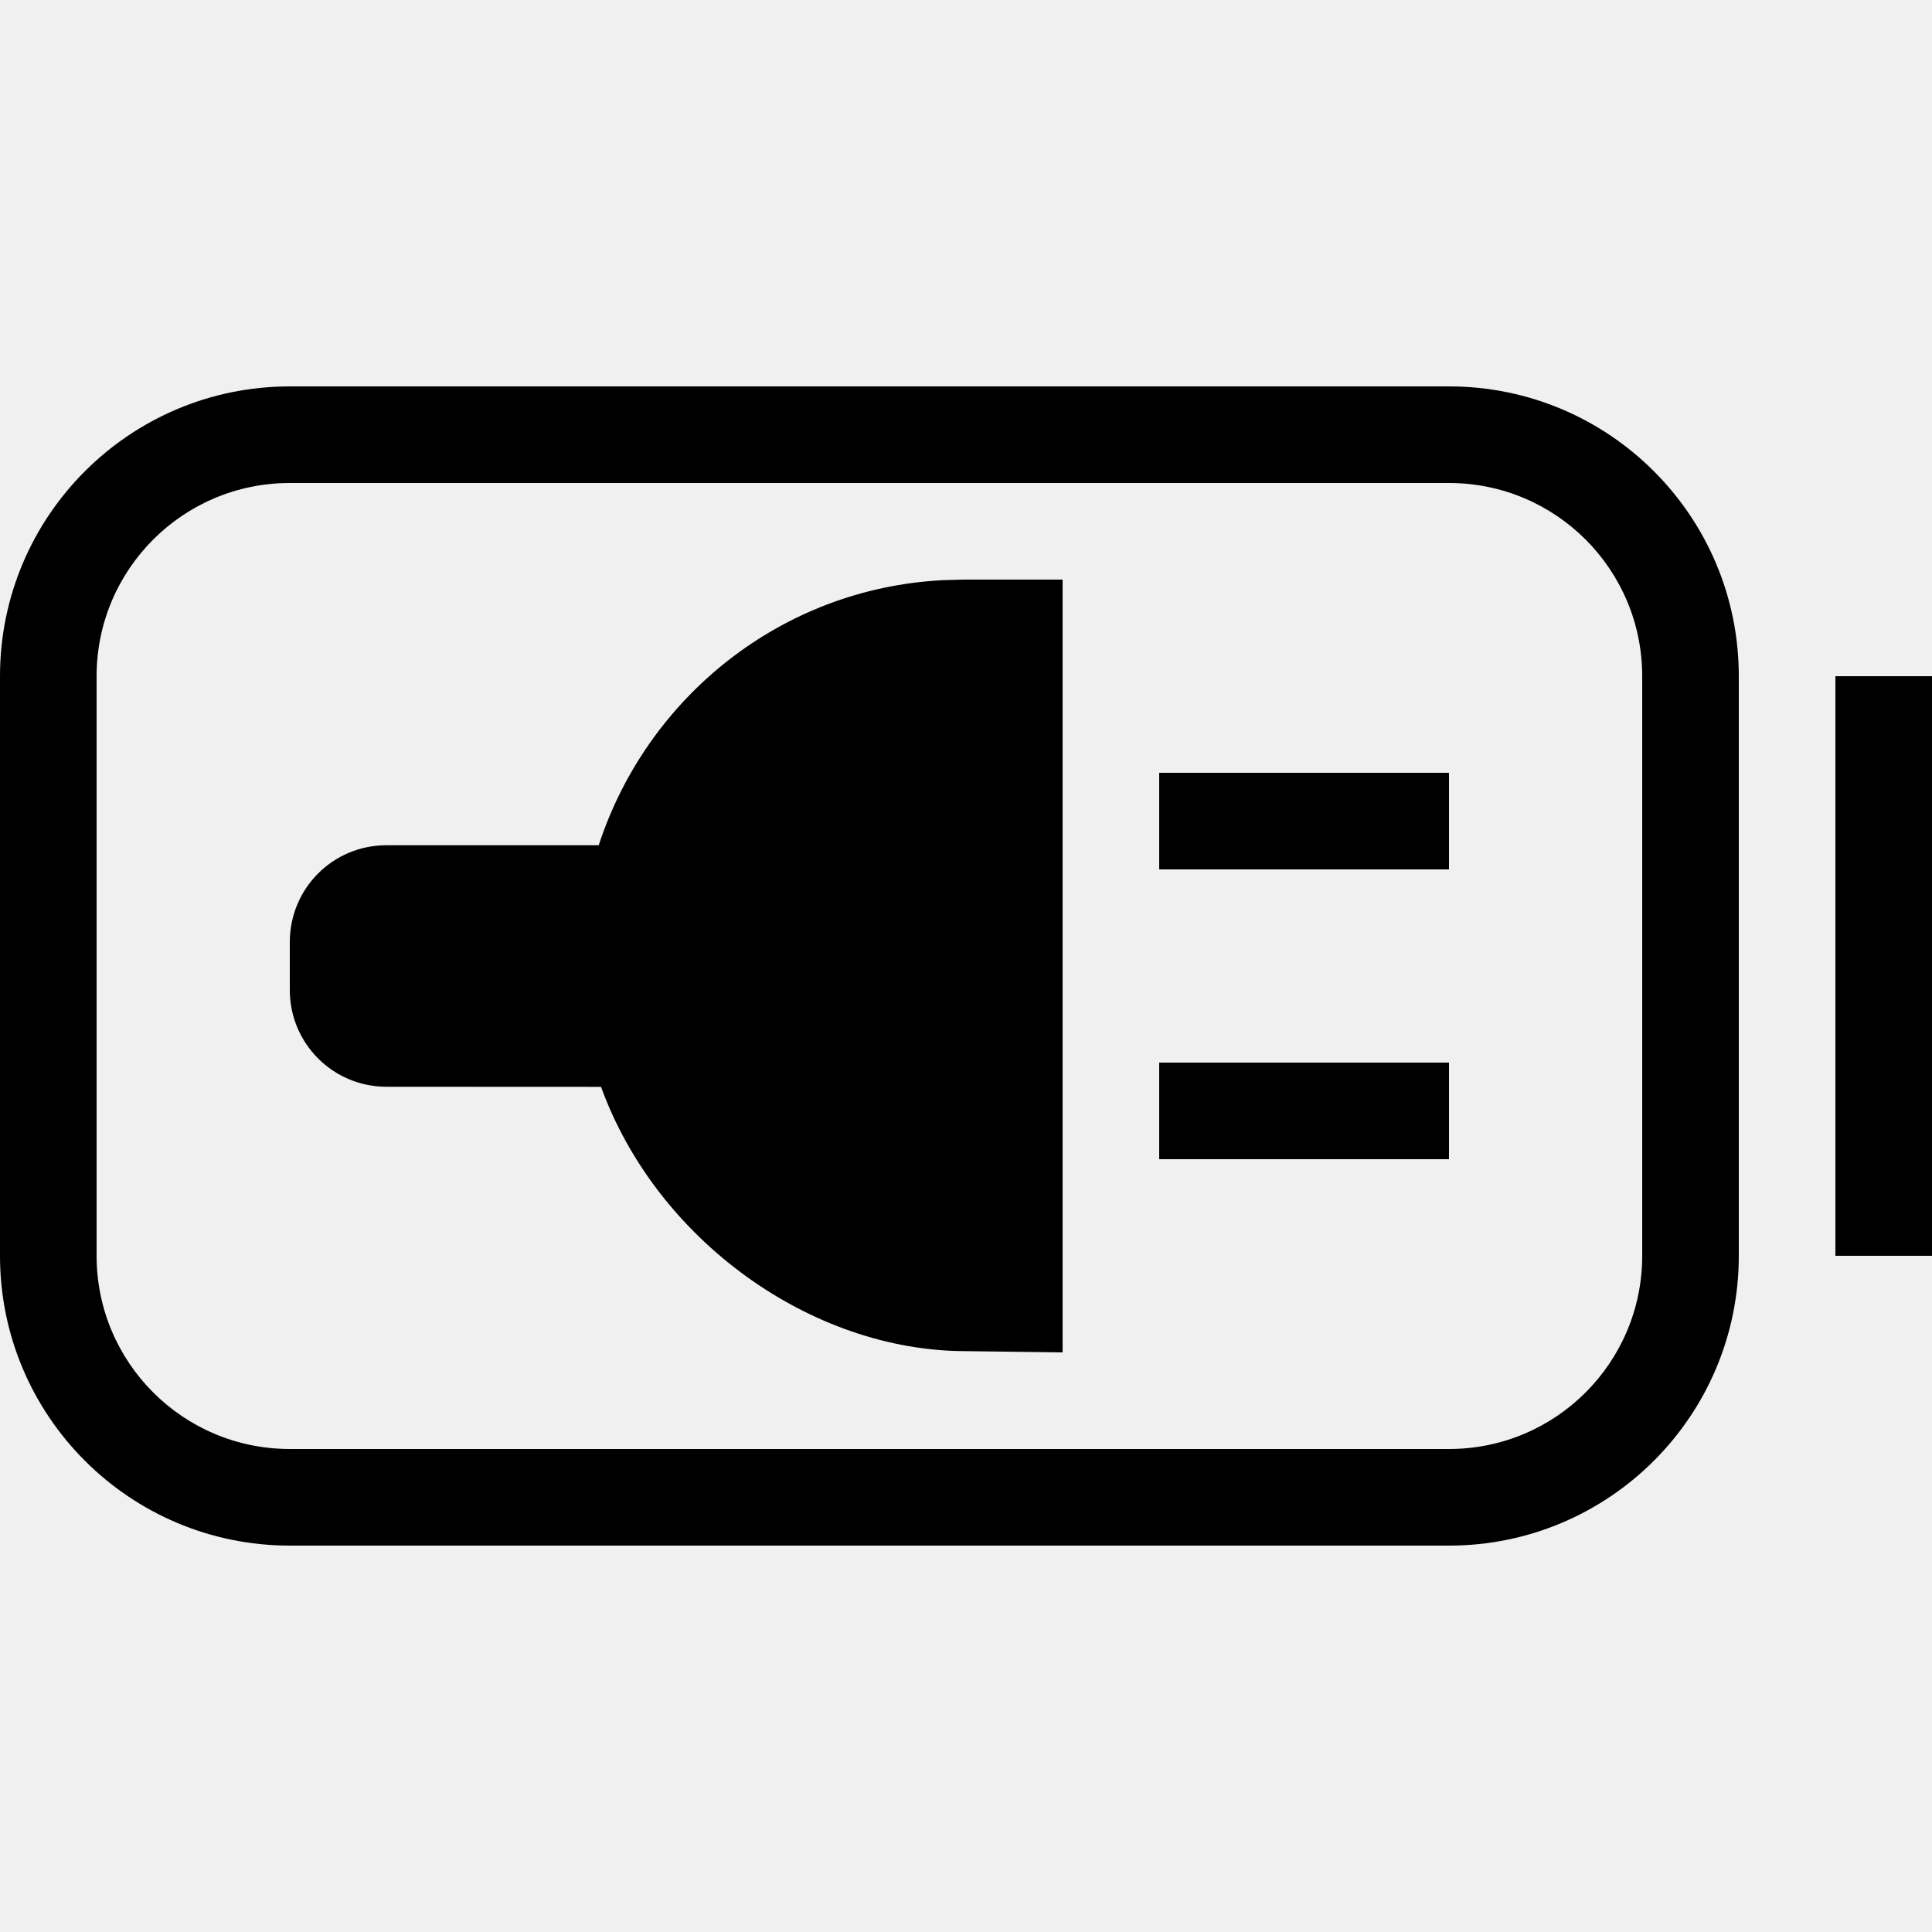
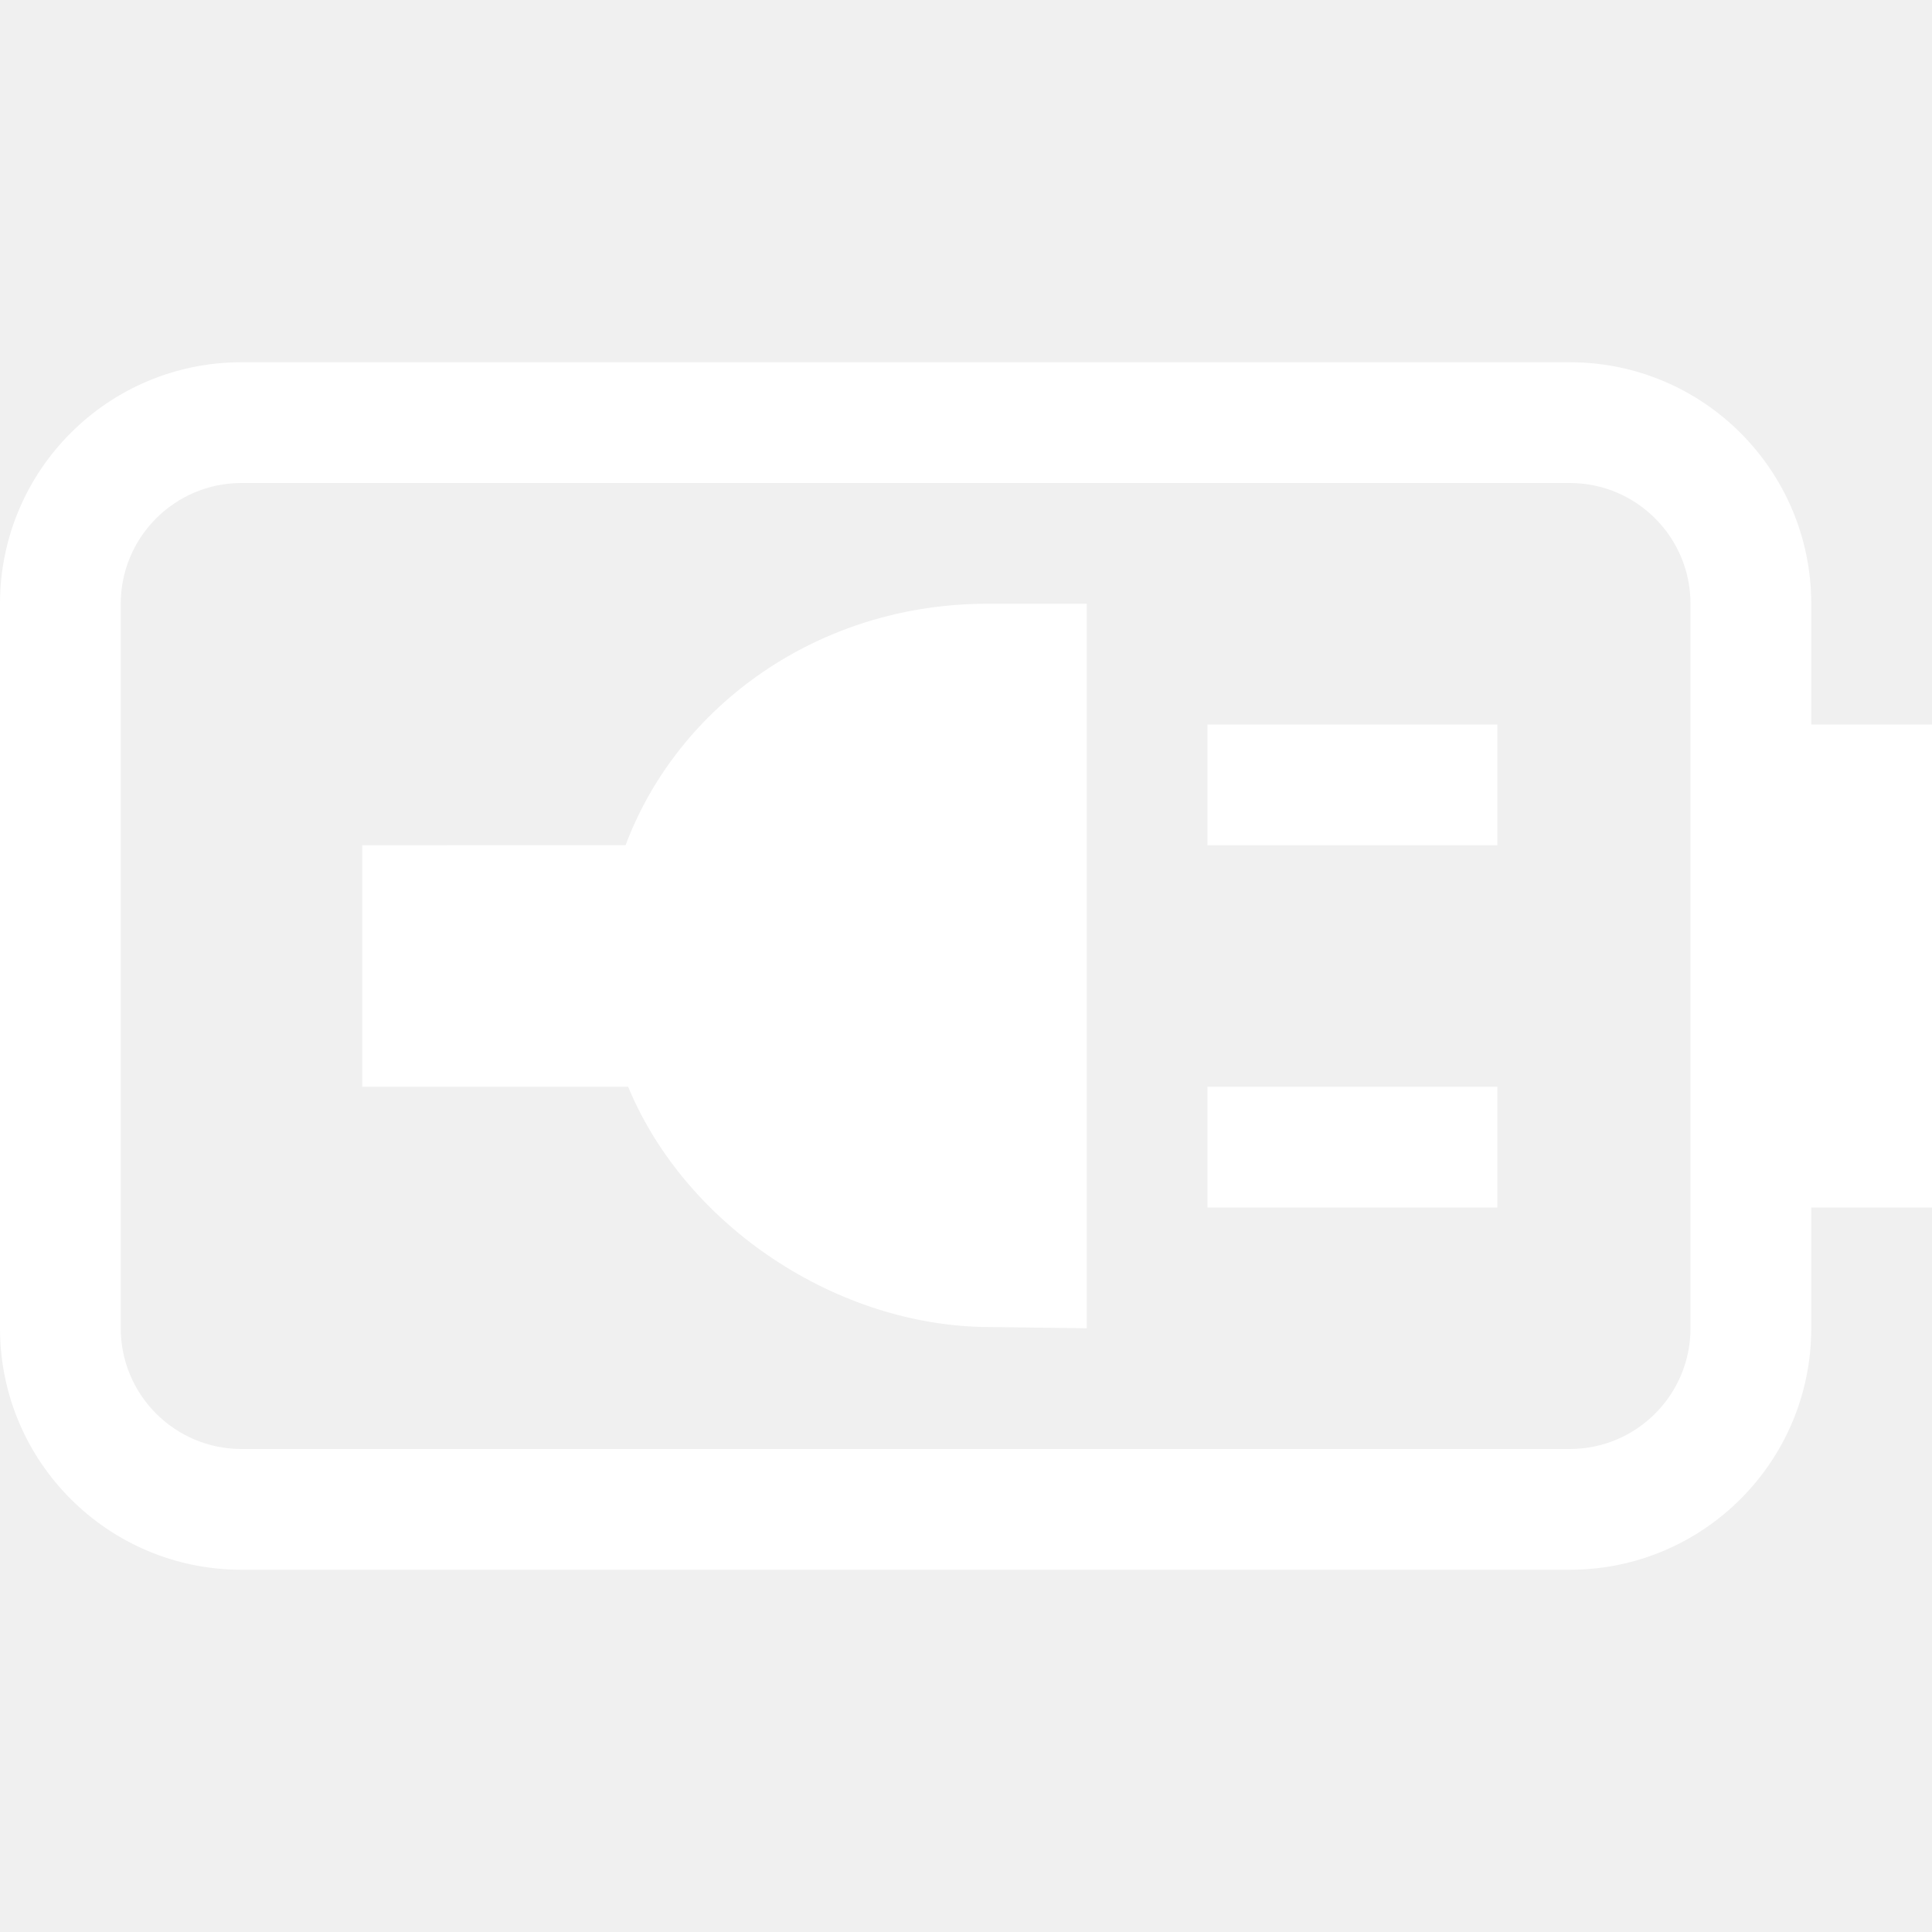
- <svg xmlns="http://www.w3.org/2000/svg" width="20" height="20" viewBox="0 0 20 20">
-   <path fill-rule="evenodd" d="M15,-4.61852778e-14 C16.657,-4.61852778e-14 18,1.343 18,3 L18,9 C18,10.657 16.657,12 15,12 L3,12 C1.343,12 0,10.657 0,9 L0,3 C0,1.343 1.343,-4.61852778e-14 3,-4.61852778e-14 L15,-4.61852778e-14 Z M15,1 L3,1 C1.895,1 1,1.895 1,3 L1,9 C1,10.105 1.895,11 3,11 L15,11 C16.105,11 17,10.105 17,9 L17,3 C17,1.895 16.105,1 15,1 Z M11,2 L11,10 L10,9.987 C8.398,9.987 6.796,8.836 6.222,7.251 L4,7.25 C3.448,7.25 3,6.803 3,6.248 L3,5.752 C3,5.199 3.444,4.75 4,4.75 L6.198,4.75 C6.696,3.223 8.082,2.093 9.758,2.006 L9.969,2 L11,2 Z M20,3 L20,9 L19,9 L19,3 L20,3 Z M15,7 L15,8 L12,8 L12,7 L15,7 Z M15,4 L15,5 L12,5 L12,4 L15,4 Z" transform="translate(0 4)" />
+ <svg xmlns="http://www.w3.org/2000/svg" width="16px" height="16px" viewBox="0 0 16 16" version="1.1">
+   <g id="battery-full-charged-symbolic" stroke="none" stroke-width="1" fill="none" fill-rule="evenodd">
+     <path d="M13,3 C14.105,3 15,3.895 15,5 L15,6 L16,6 L16,10 L15,10 L15,11 C15,12.105 14.105,13 13,13 L2,13 C0.895,13 0,12.105 0,11 L0,5 C0,3.895 0.895,3 2,3 L13,3 Z M13,4 L2,4 C1.448,4 1,4.448 1,5 L1,11 C1,11.552 1.448,12 2,12 L13,12 C13.552,12 14,11.552 14,11 L14,5 C14,4.448 13.552,4 13,4 Z M9,5 L9,11 L8.2,10.99 C6.941,10.99 5.681,10.157 5.202,9 L3,9 L3,7 L5.181,6.999 C5.616,5.839 6.784,5 8.175,5 L9,5 Z M12.4,9 L12.4,10 L10,10 L10,9 L12.4,9 Z M12.4,6 L12.4,7 L10,7 L10,6 L12.4,6 Z" id="形状" fill="#FFFFFF" />
+   </g>
</svg>
